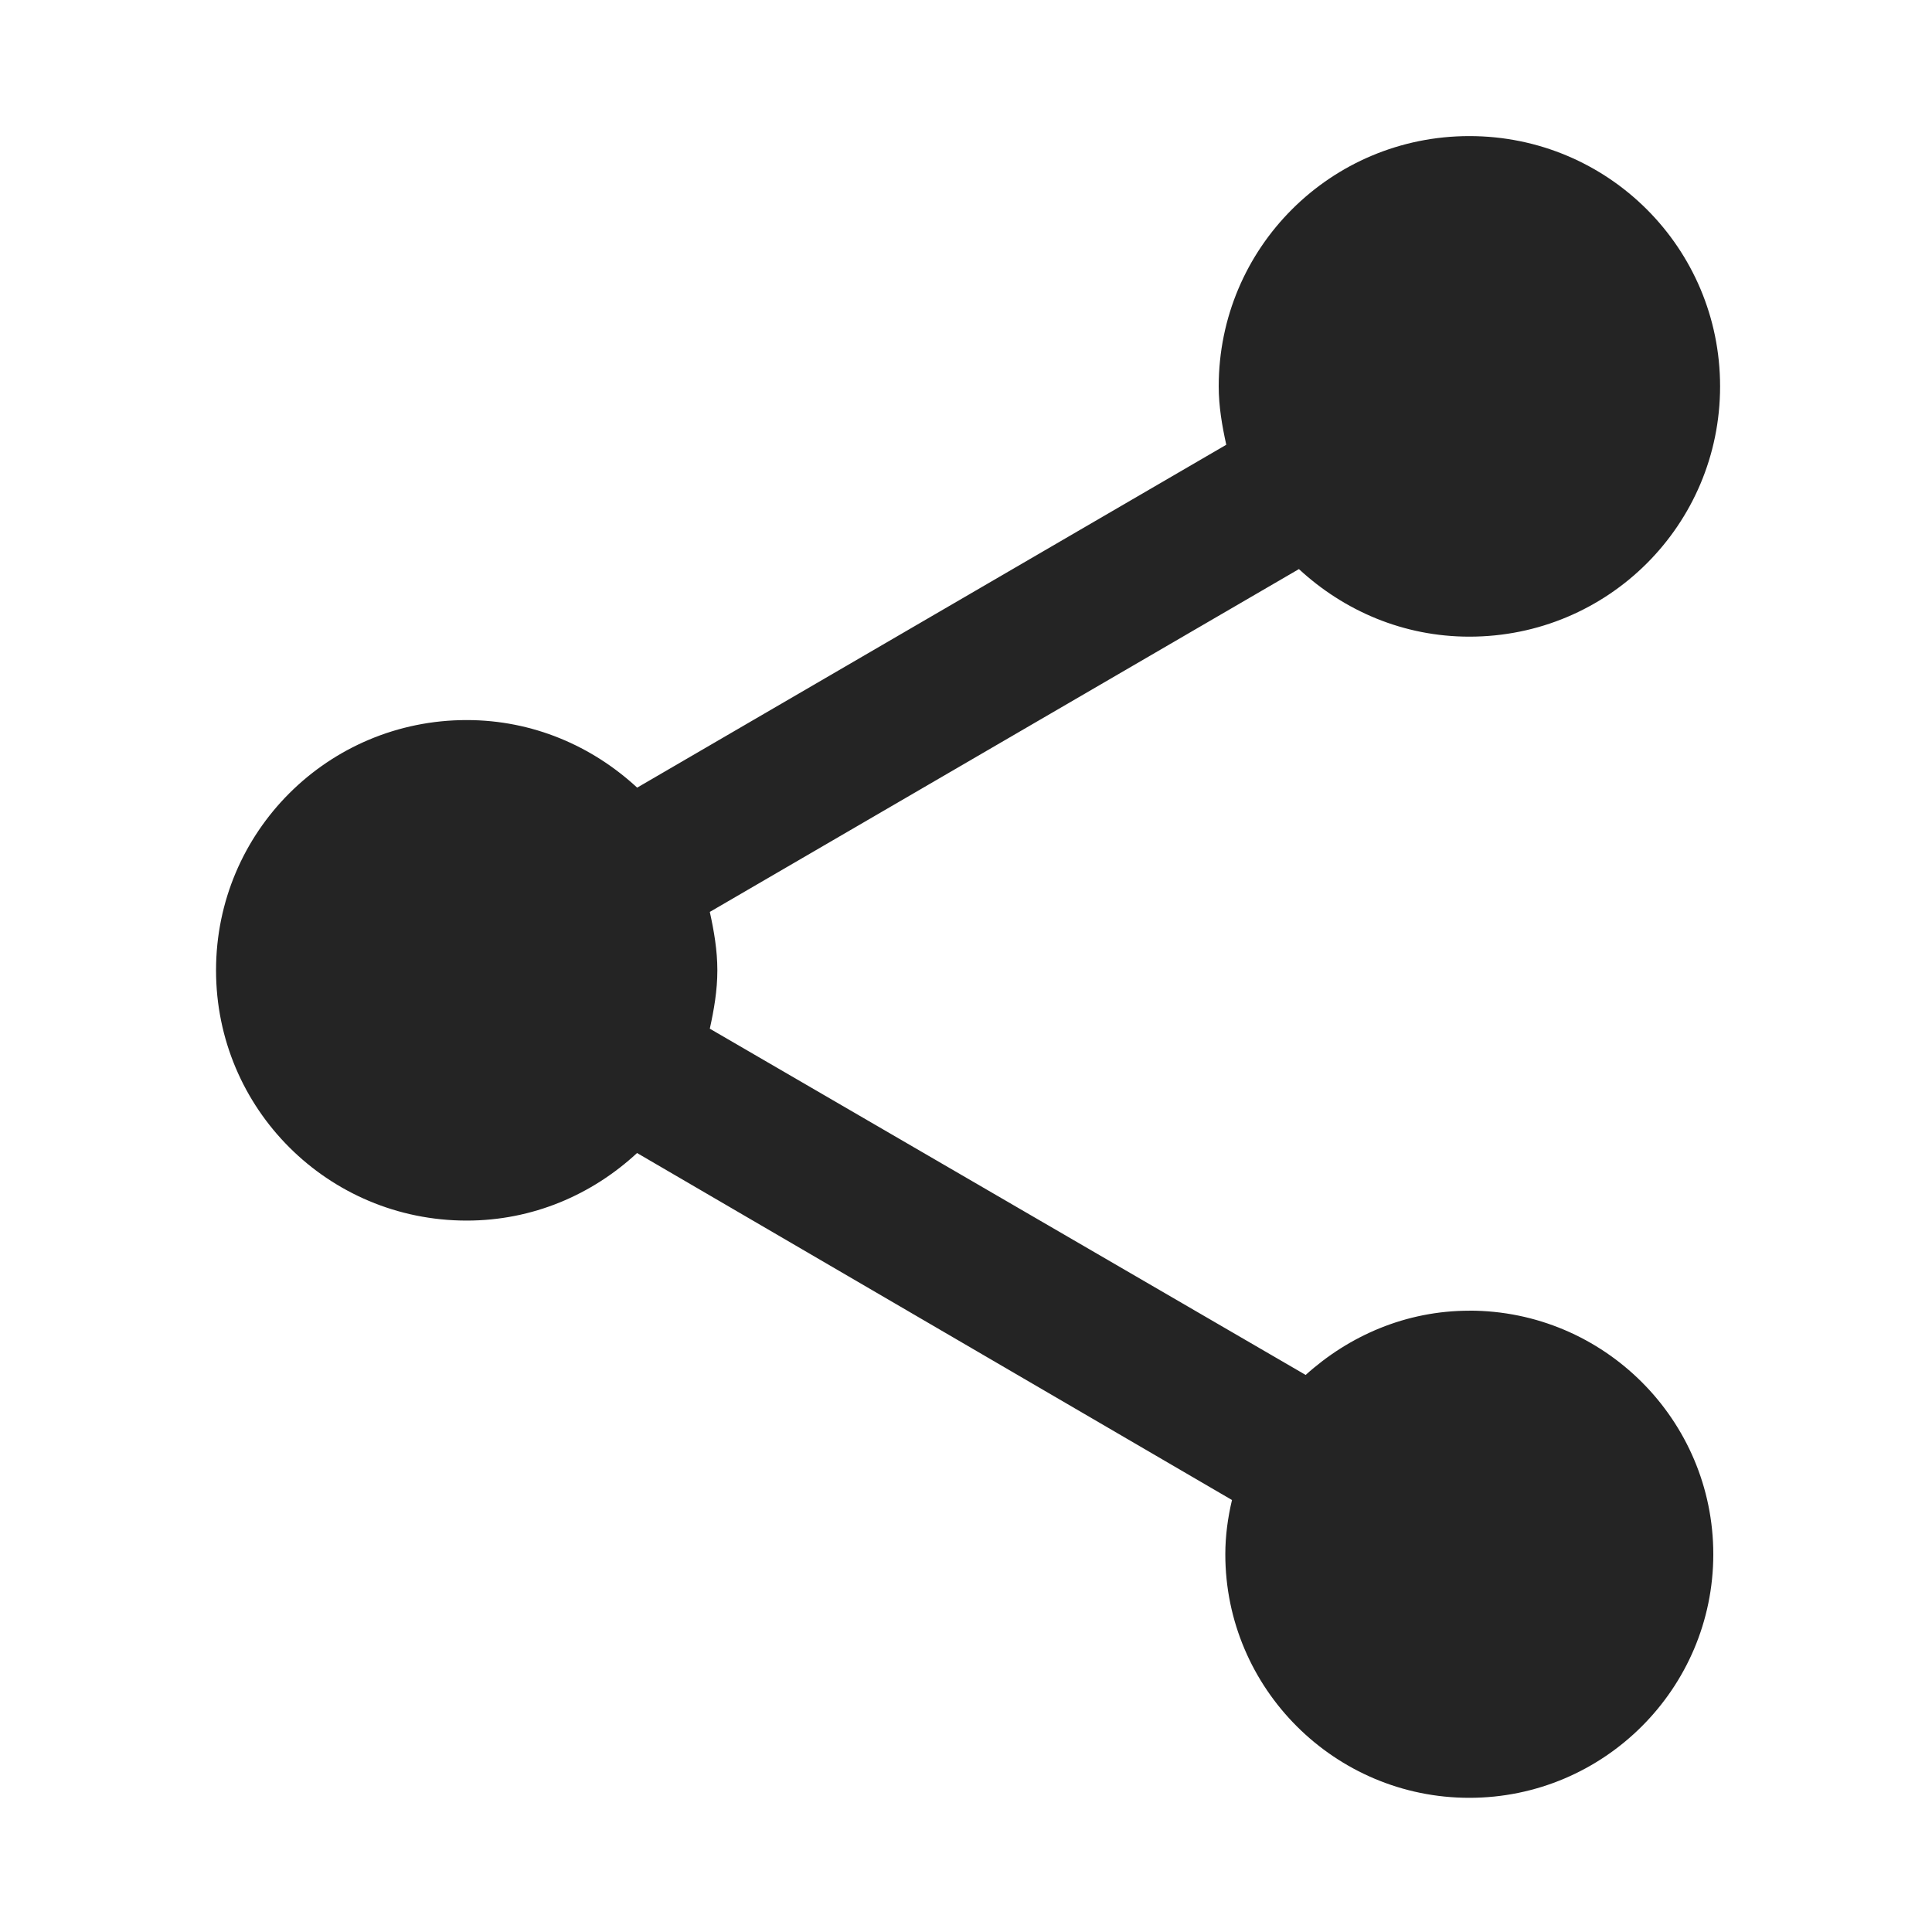
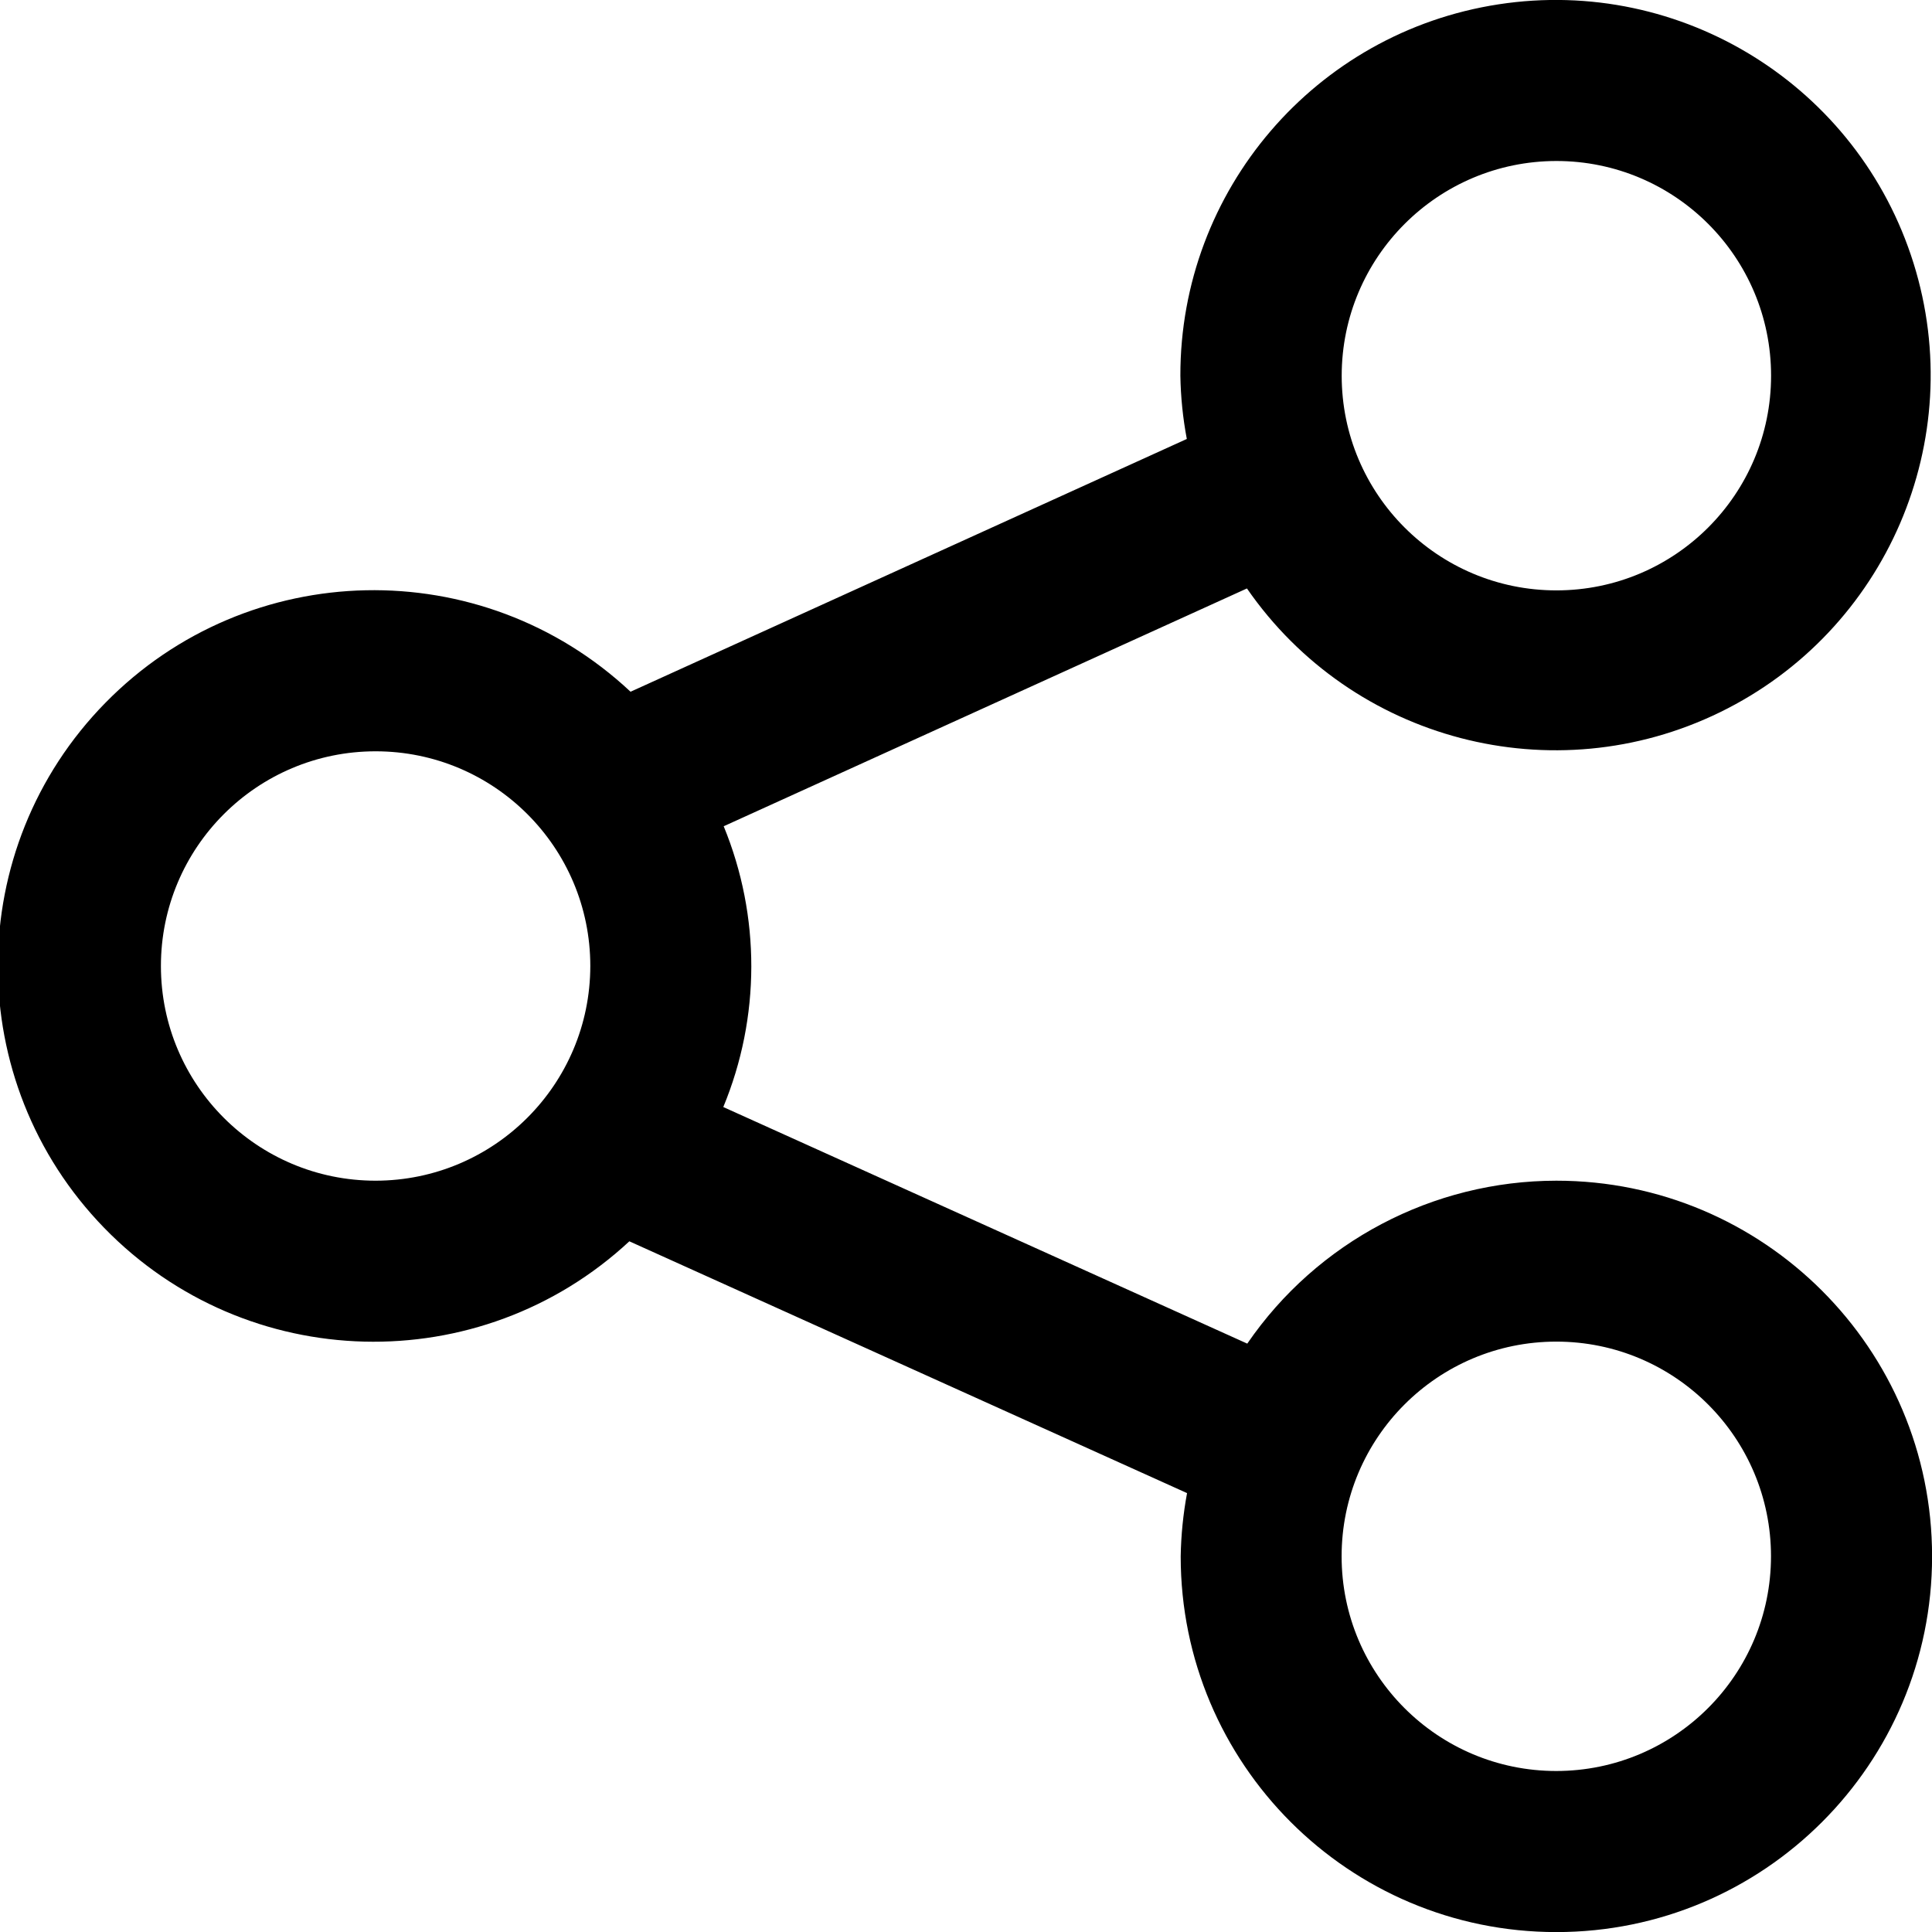
- <svg xmlns="http://www.w3.org/2000/svg" width="150pt" zoomAndPan="magnify" viewBox="0 0 150 150" height="150pt" preserveAspectRatio="xMidYMid meet" version="1.2">
-   <defs>
-     <clipPath xml:id="clip1" id="clip1">
-       <path d="M 16.676 10.582 L 133.676 10.582 L 133.676 139.582 L 16.676 139.582 Z M 16.676 10.582 " />
-     </clipPath>
-   </defs>
-   <g xml:id="surface1" id="surface1">
-     <g clip-rule="nonzero" clip-path="url(#clip1)">
-       <path style=" stroke:none;fill-rule:nonzero;fill:rgb(14.119%,14.119%,14.119%);fill-opacity:1;" d="M 114.086 101.762 C 109.156 101.762 104.742 103.707 101.371 106.75 L 55.109 79.867 C 55.438 78.379 55.695 76.891 55.695 75.336 C 55.695 73.781 55.438 72.293 55.109 70.801 L 100.848 44.184 C 104.352 47.422 108.957 49.43 114.082 49.43 C 124.852 49.43 133.547 40.75 133.547 30 C 133.547 19.25 124.852 10.566 114.082 10.566 C 103.316 10.566 94.621 19.246 94.621 29.996 C 94.621 31.551 94.879 33.043 95.207 34.531 L 49.469 61.152 C 45.965 57.914 41.359 55.906 36.234 55.906 C 25.465 55.906 16.773 64.582 16.773 75.336 C 16.773 86.086 25.465 94.766 36.234 94.766 C 41.359 94.766 45.965 92.758 49.461 89.52 L 95.652 116.461 C 95.328 117.82 95.133 119.246 95.133 120.672 C 95.133 131.098 103.633 139.582 114.078 139.582 C 124.523 139.582 133.02 131.098 133.02 120.672 C 133.02 110.242 124.523 101.758 114.078 101.758 Z M 114.086 101.762 " />
-     </g>
-   </g>
+ <svg xmlns="http://www.w3.org/2000/svg" id="Outline" viewBox="0 0 24 24" width="512" height="512">
+   <path d="M19.333,14.667a4.66,4.66,0,0,0-3.839,2.024L8.985,13.752a4.574,4.574,0,0,0,.005-3.488l6.5-2.954a4.66,4.66,0,1,0-.827-2.643,4.633,4.633,0,0,0,.08.786L7.833,8.593a4.668,4.668,0,1,0-.015,6.827l6.928,3.128a4.736,4.736,0,0,0-.079.785,4.667,4.667,0,1,0,4.666-4.666ZM19.333,2a2.667,2.667,0,1,1-2.666,2.667A2.669,2.669,0,0,1,19.333,2ZM4.667,14.667A2.667,2.667,0,1,1,7.333,12,2.67,2.67,0,0,1,4.667,14.667ZM19.333,22A2.667,2.667,0,1,1,22,19.333,2.669,2.669,0,0,1,19.333,22Z" />
</svg>
